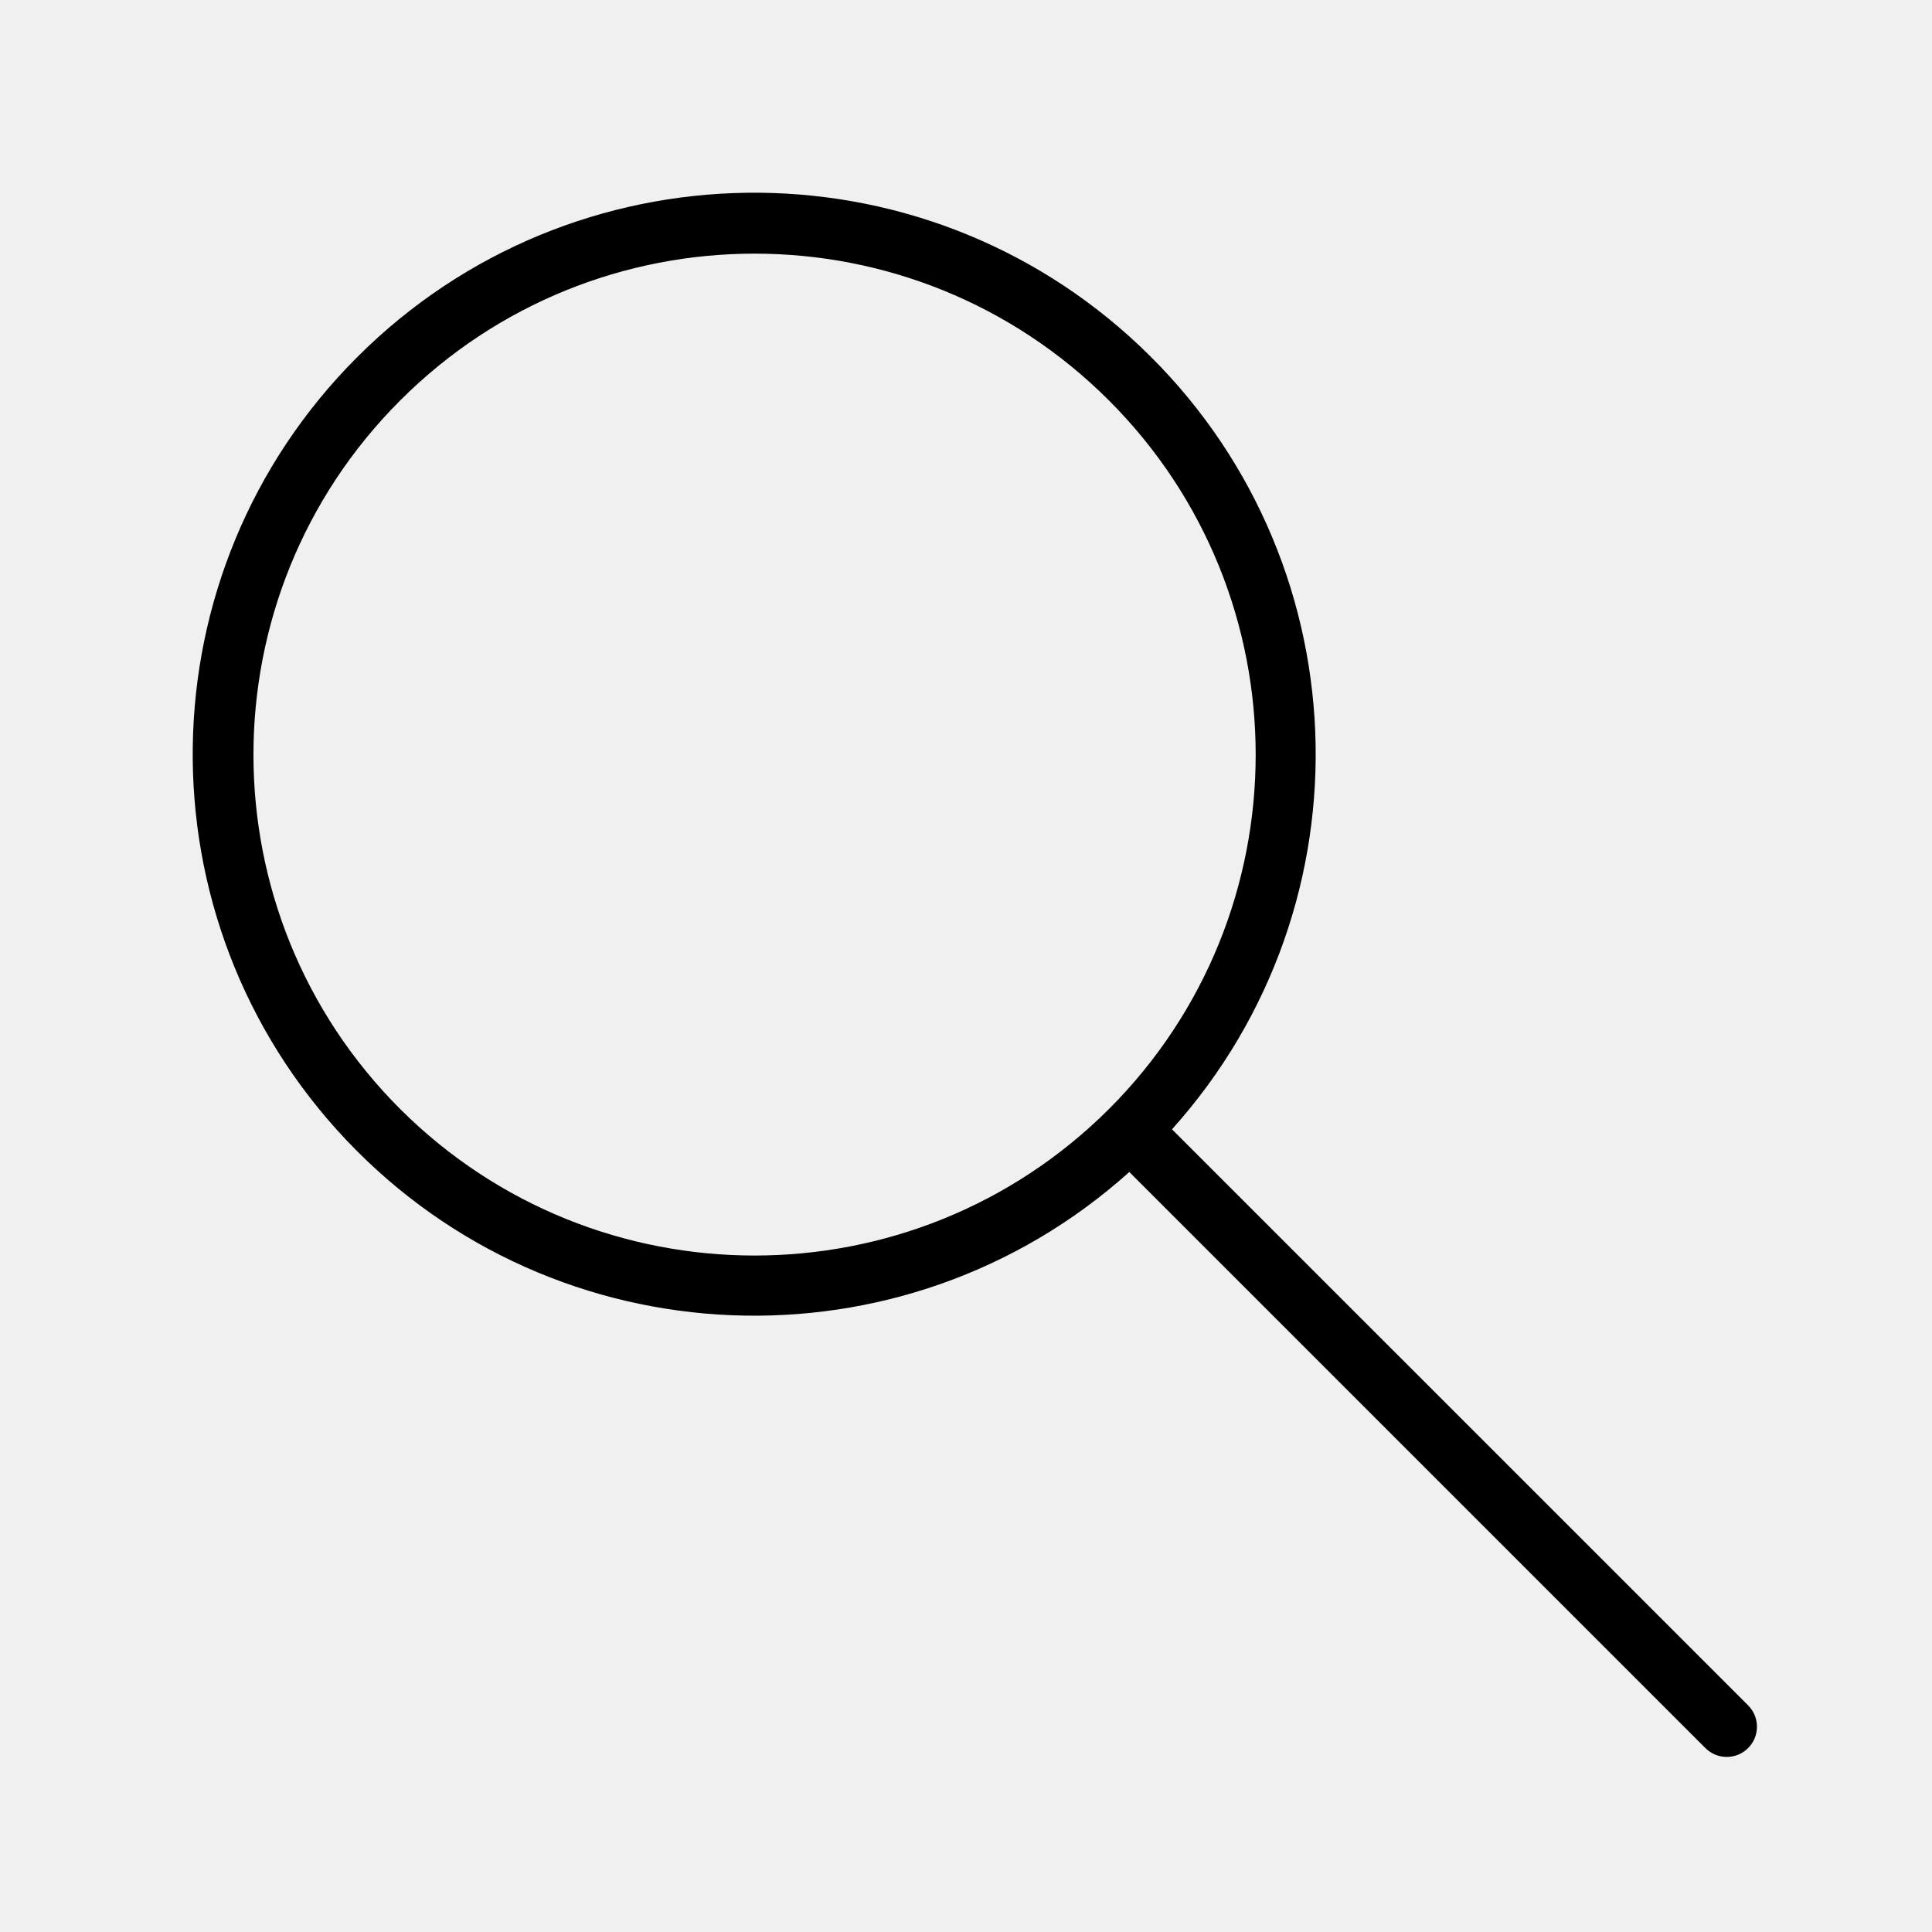
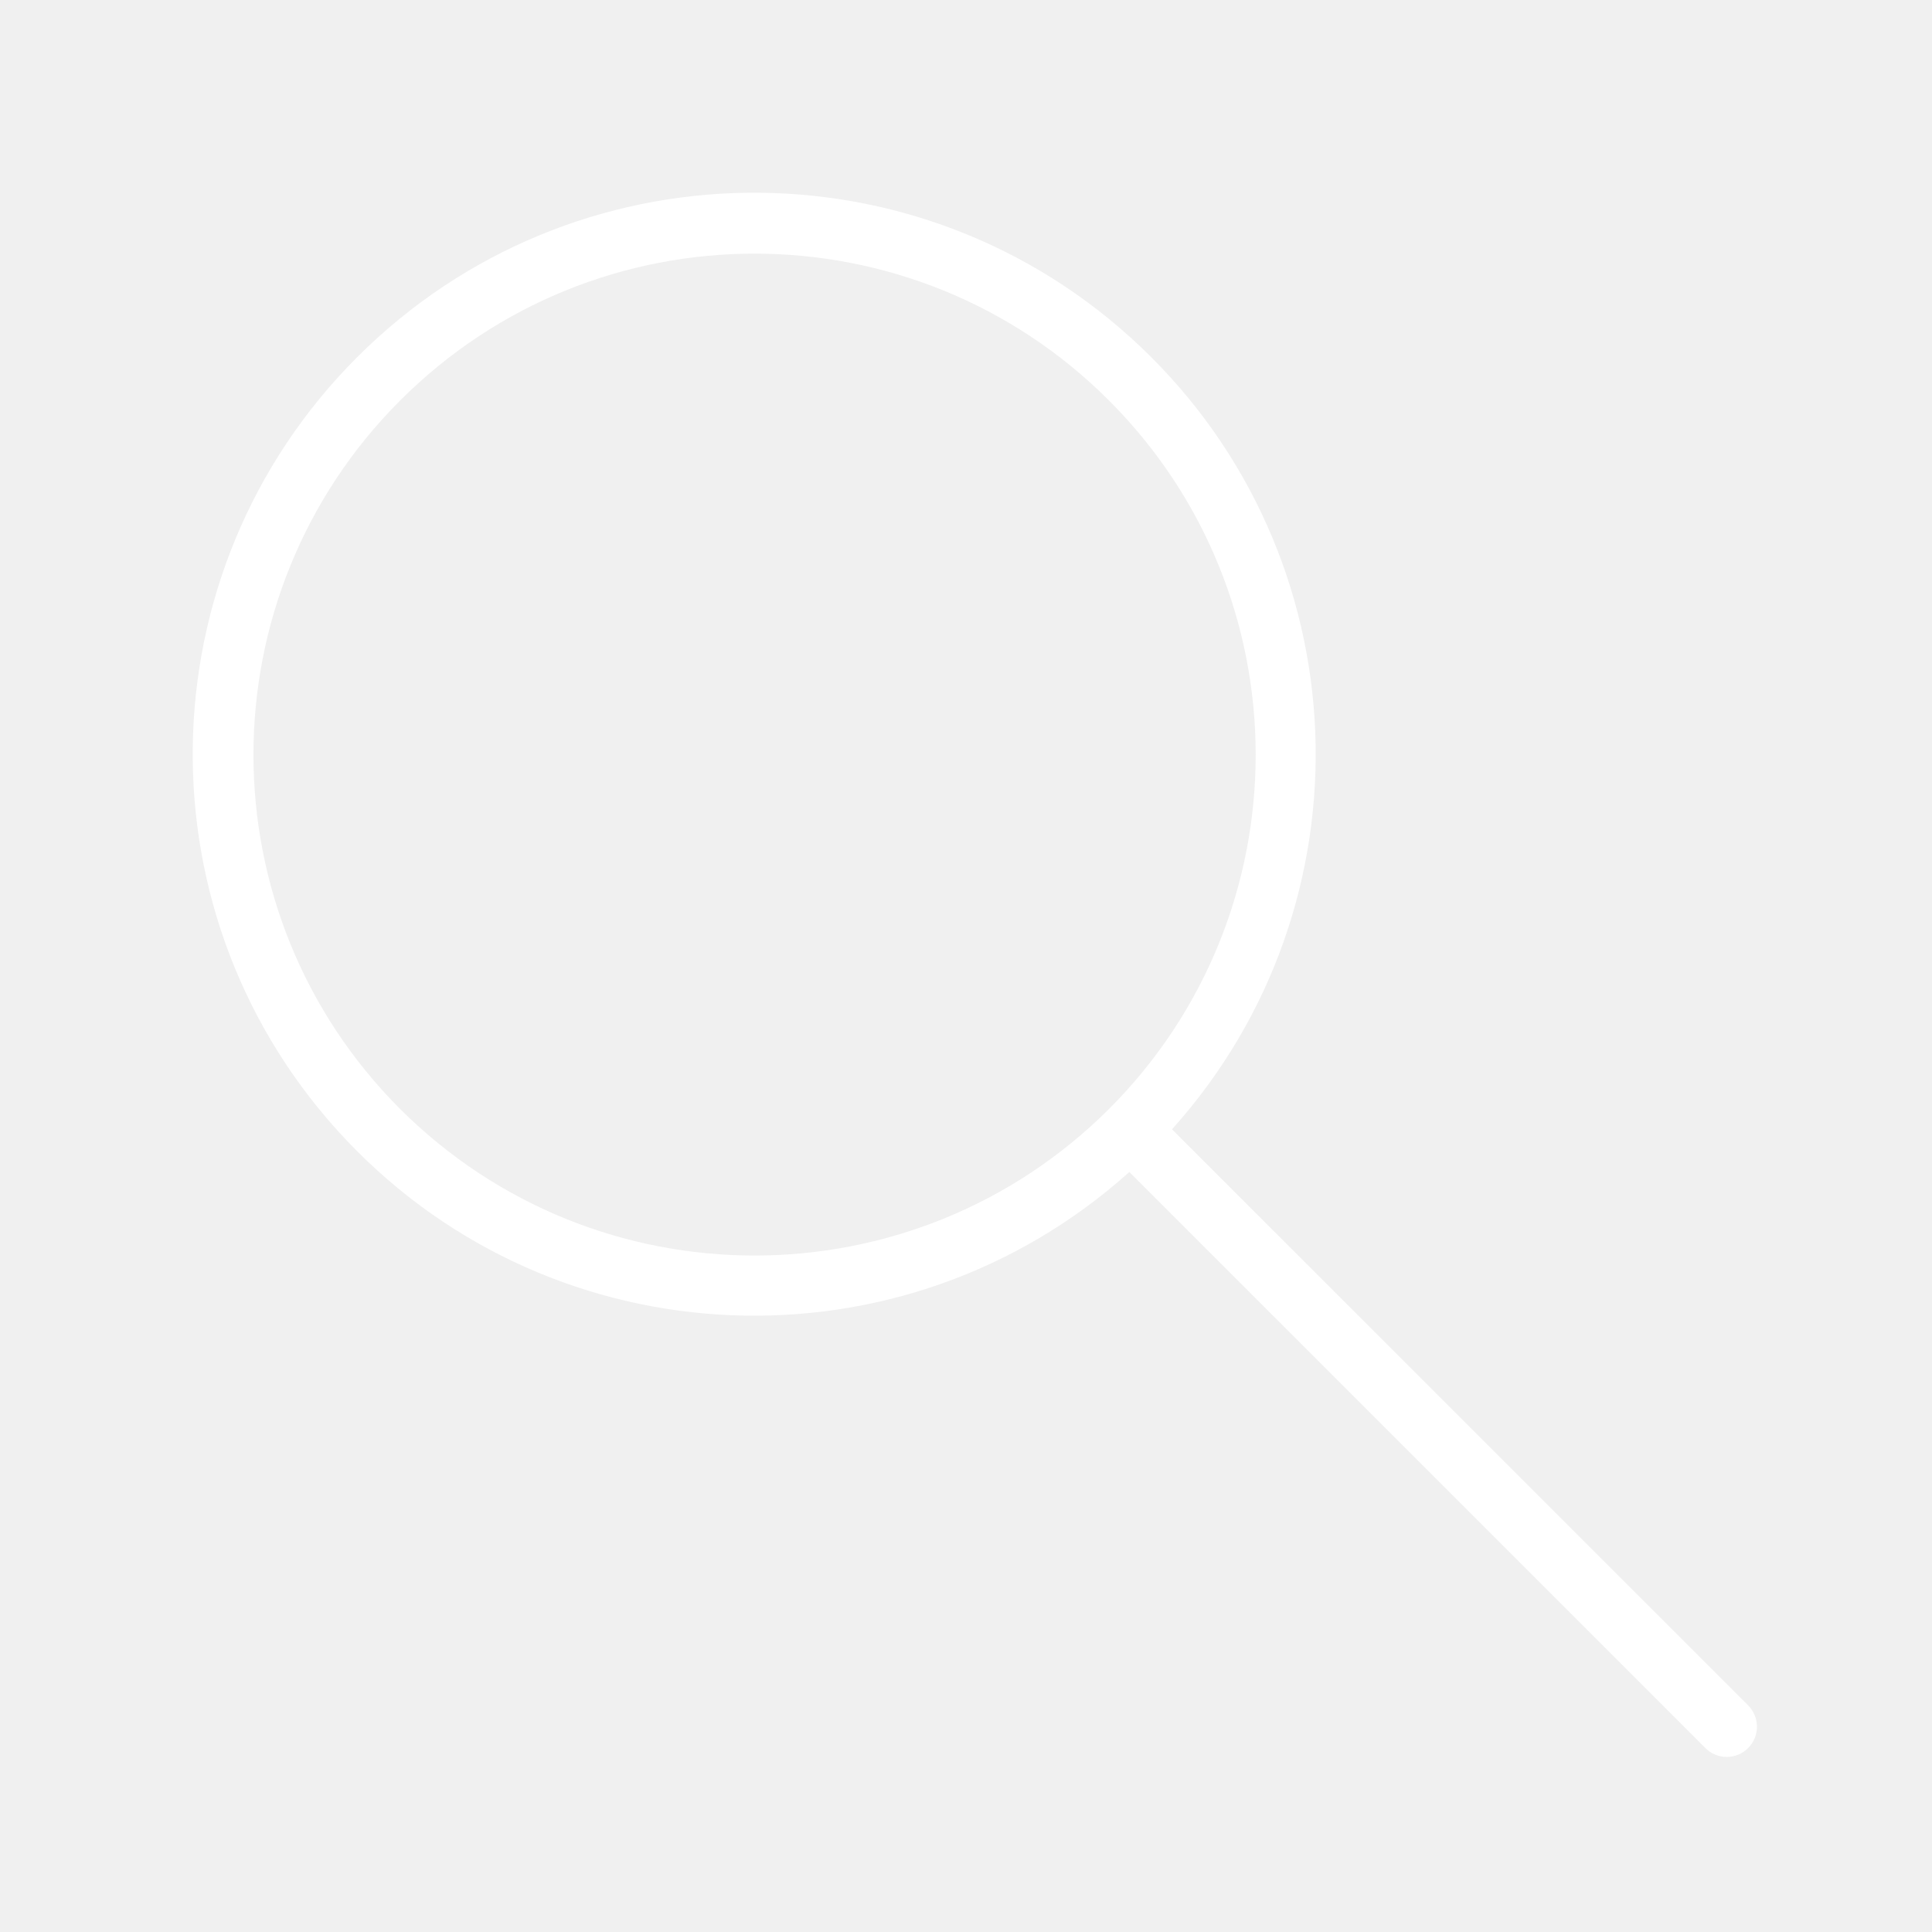
<svg xmlns="http://www.w3.org/2000/svg" viewBox="0 0 32 32">
-   <path d="M28.954 28.246l-9.542-9.541a9.3 9.3 0 1 0-.707.707l9.542 9.542a.5.5 0 0 0 .707-.708zM6.63 18.371a8.3 8.3 0 1 1 11.738-.002 8.313 8.313 0 0 1-11.738.002z" />
+   <path fill="#ffffff" d="M28.954 28.246l-9.542-9.541a9.3 9.3 0 1 0-.707.707l9.542 9.542a.5.5 0 0 0 .707-.708zM6.63 18.371a8.3 8.3 0 1 1 11.738-.002 8.313 8.313 0 0 1-11.738.002z" />
  <path fill="none" d="M0 0h32v32H0z" />
</svg>
